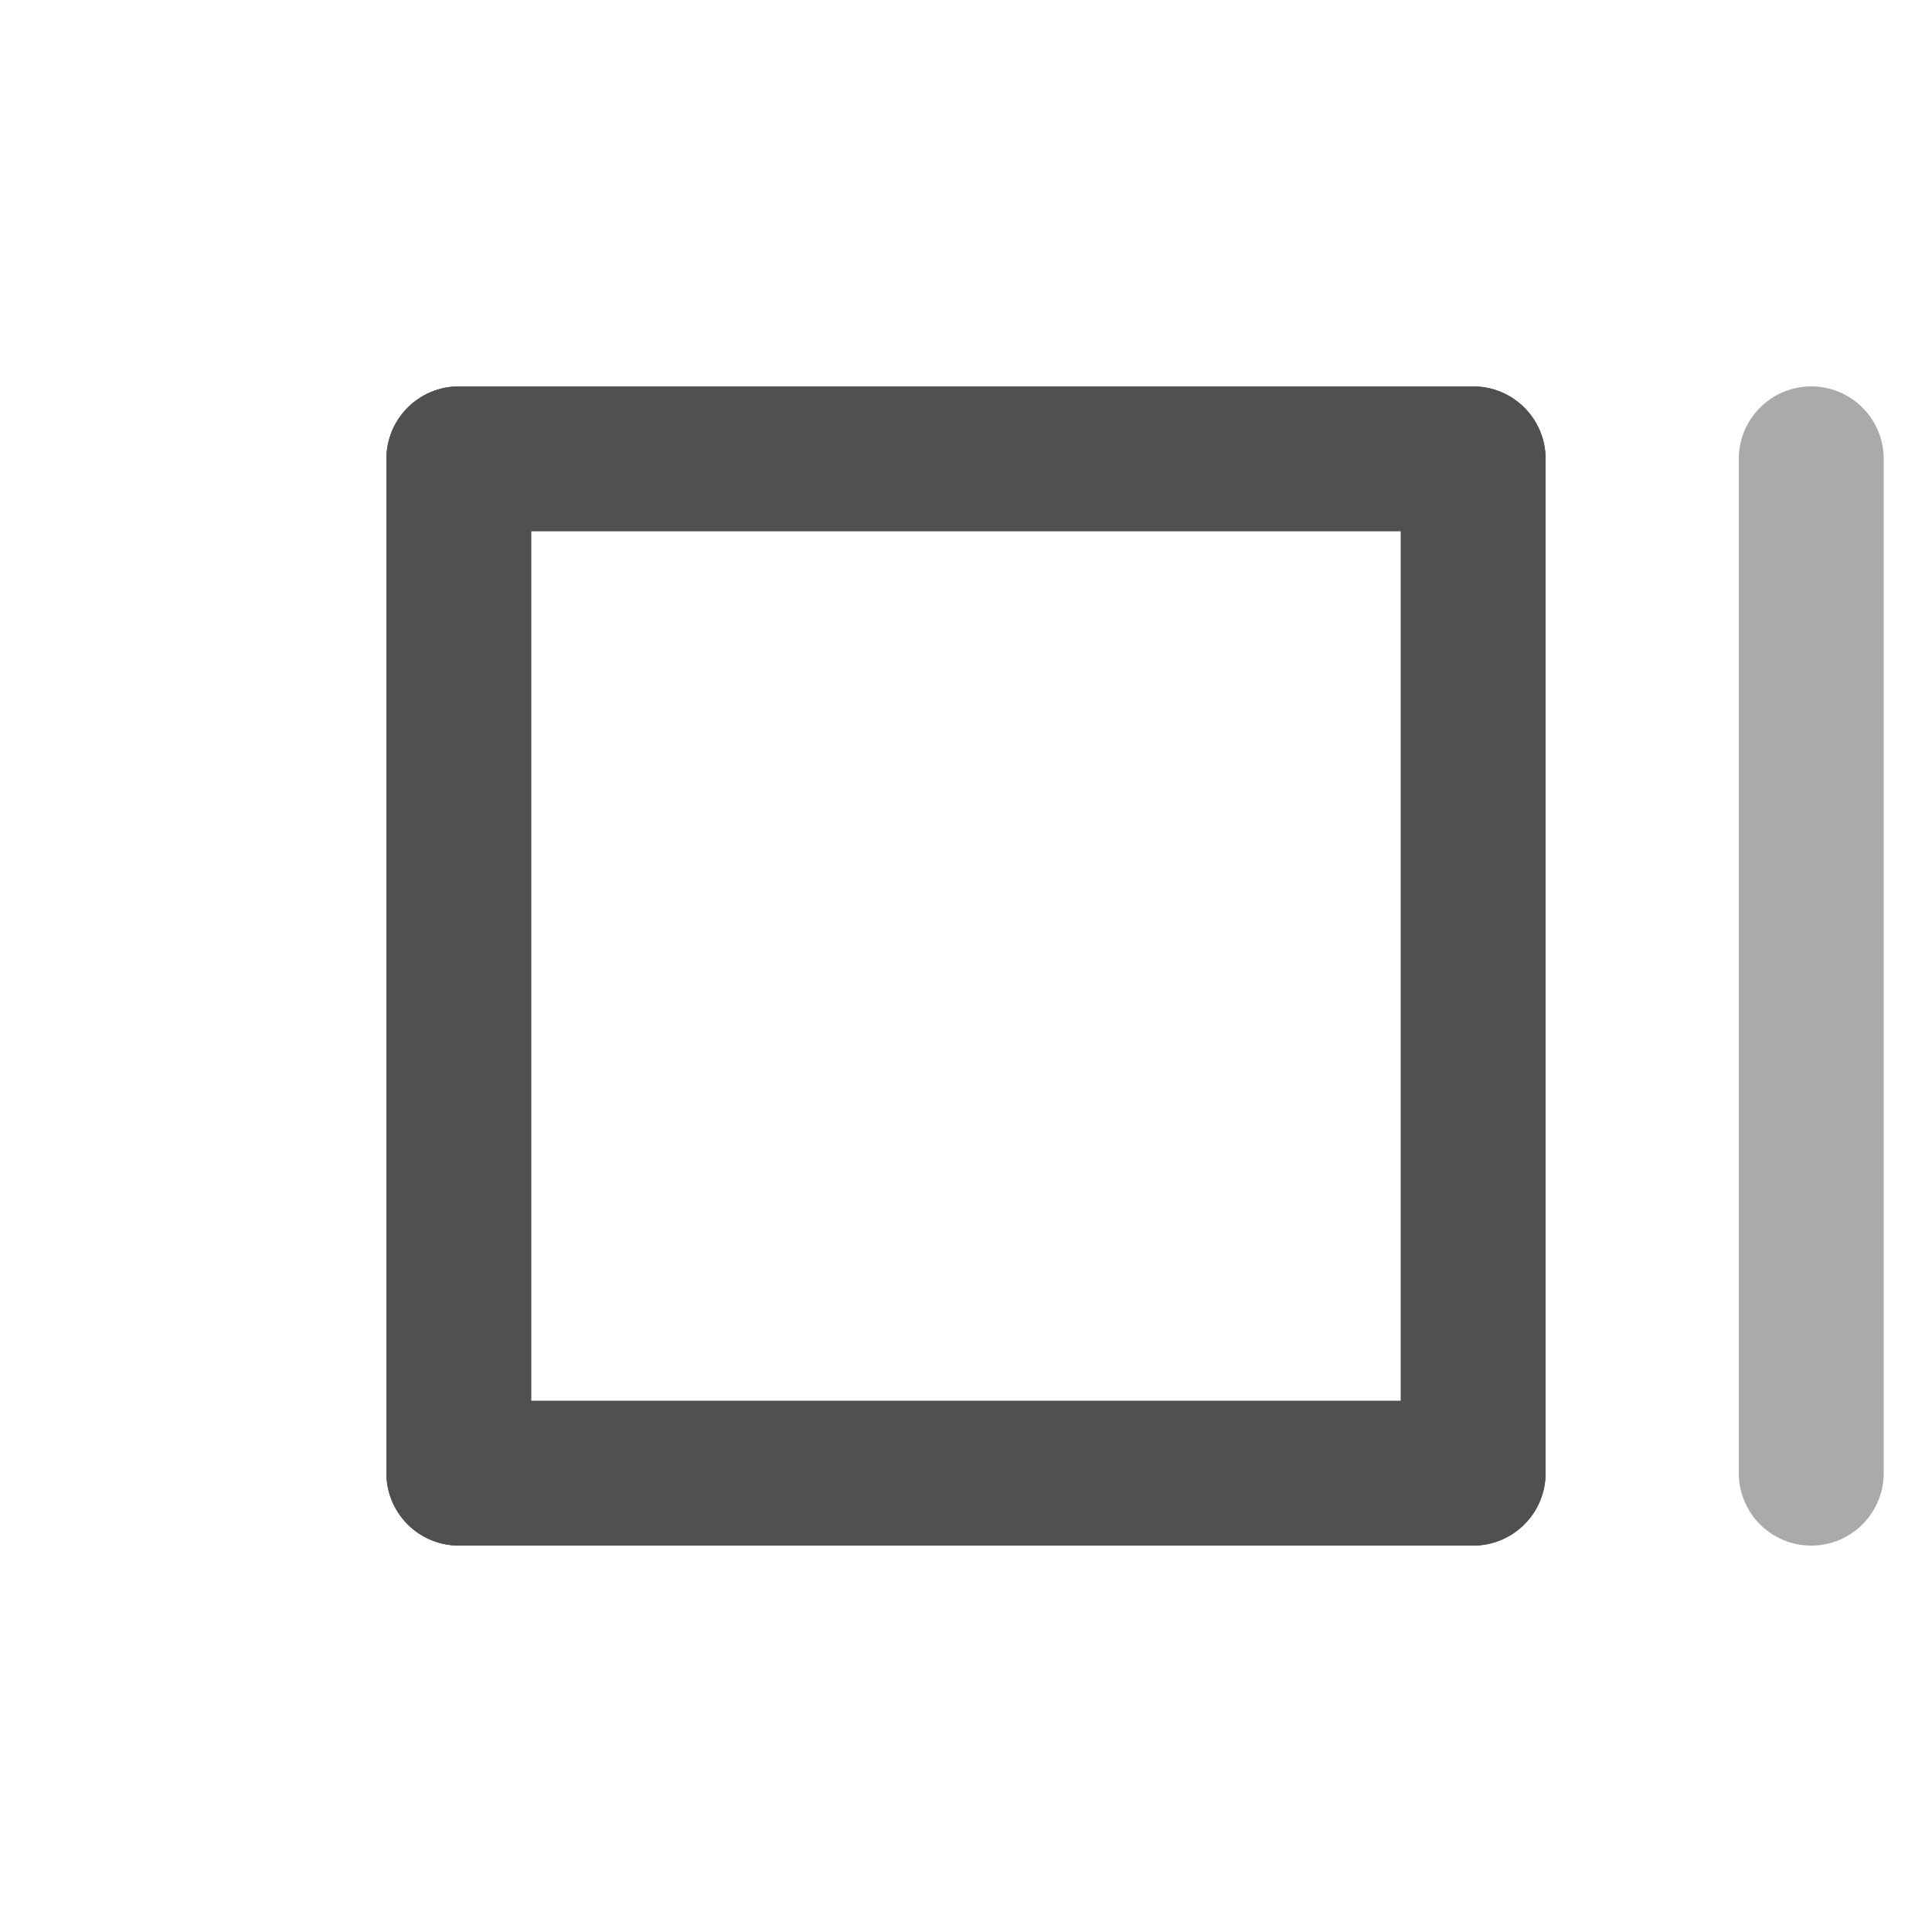
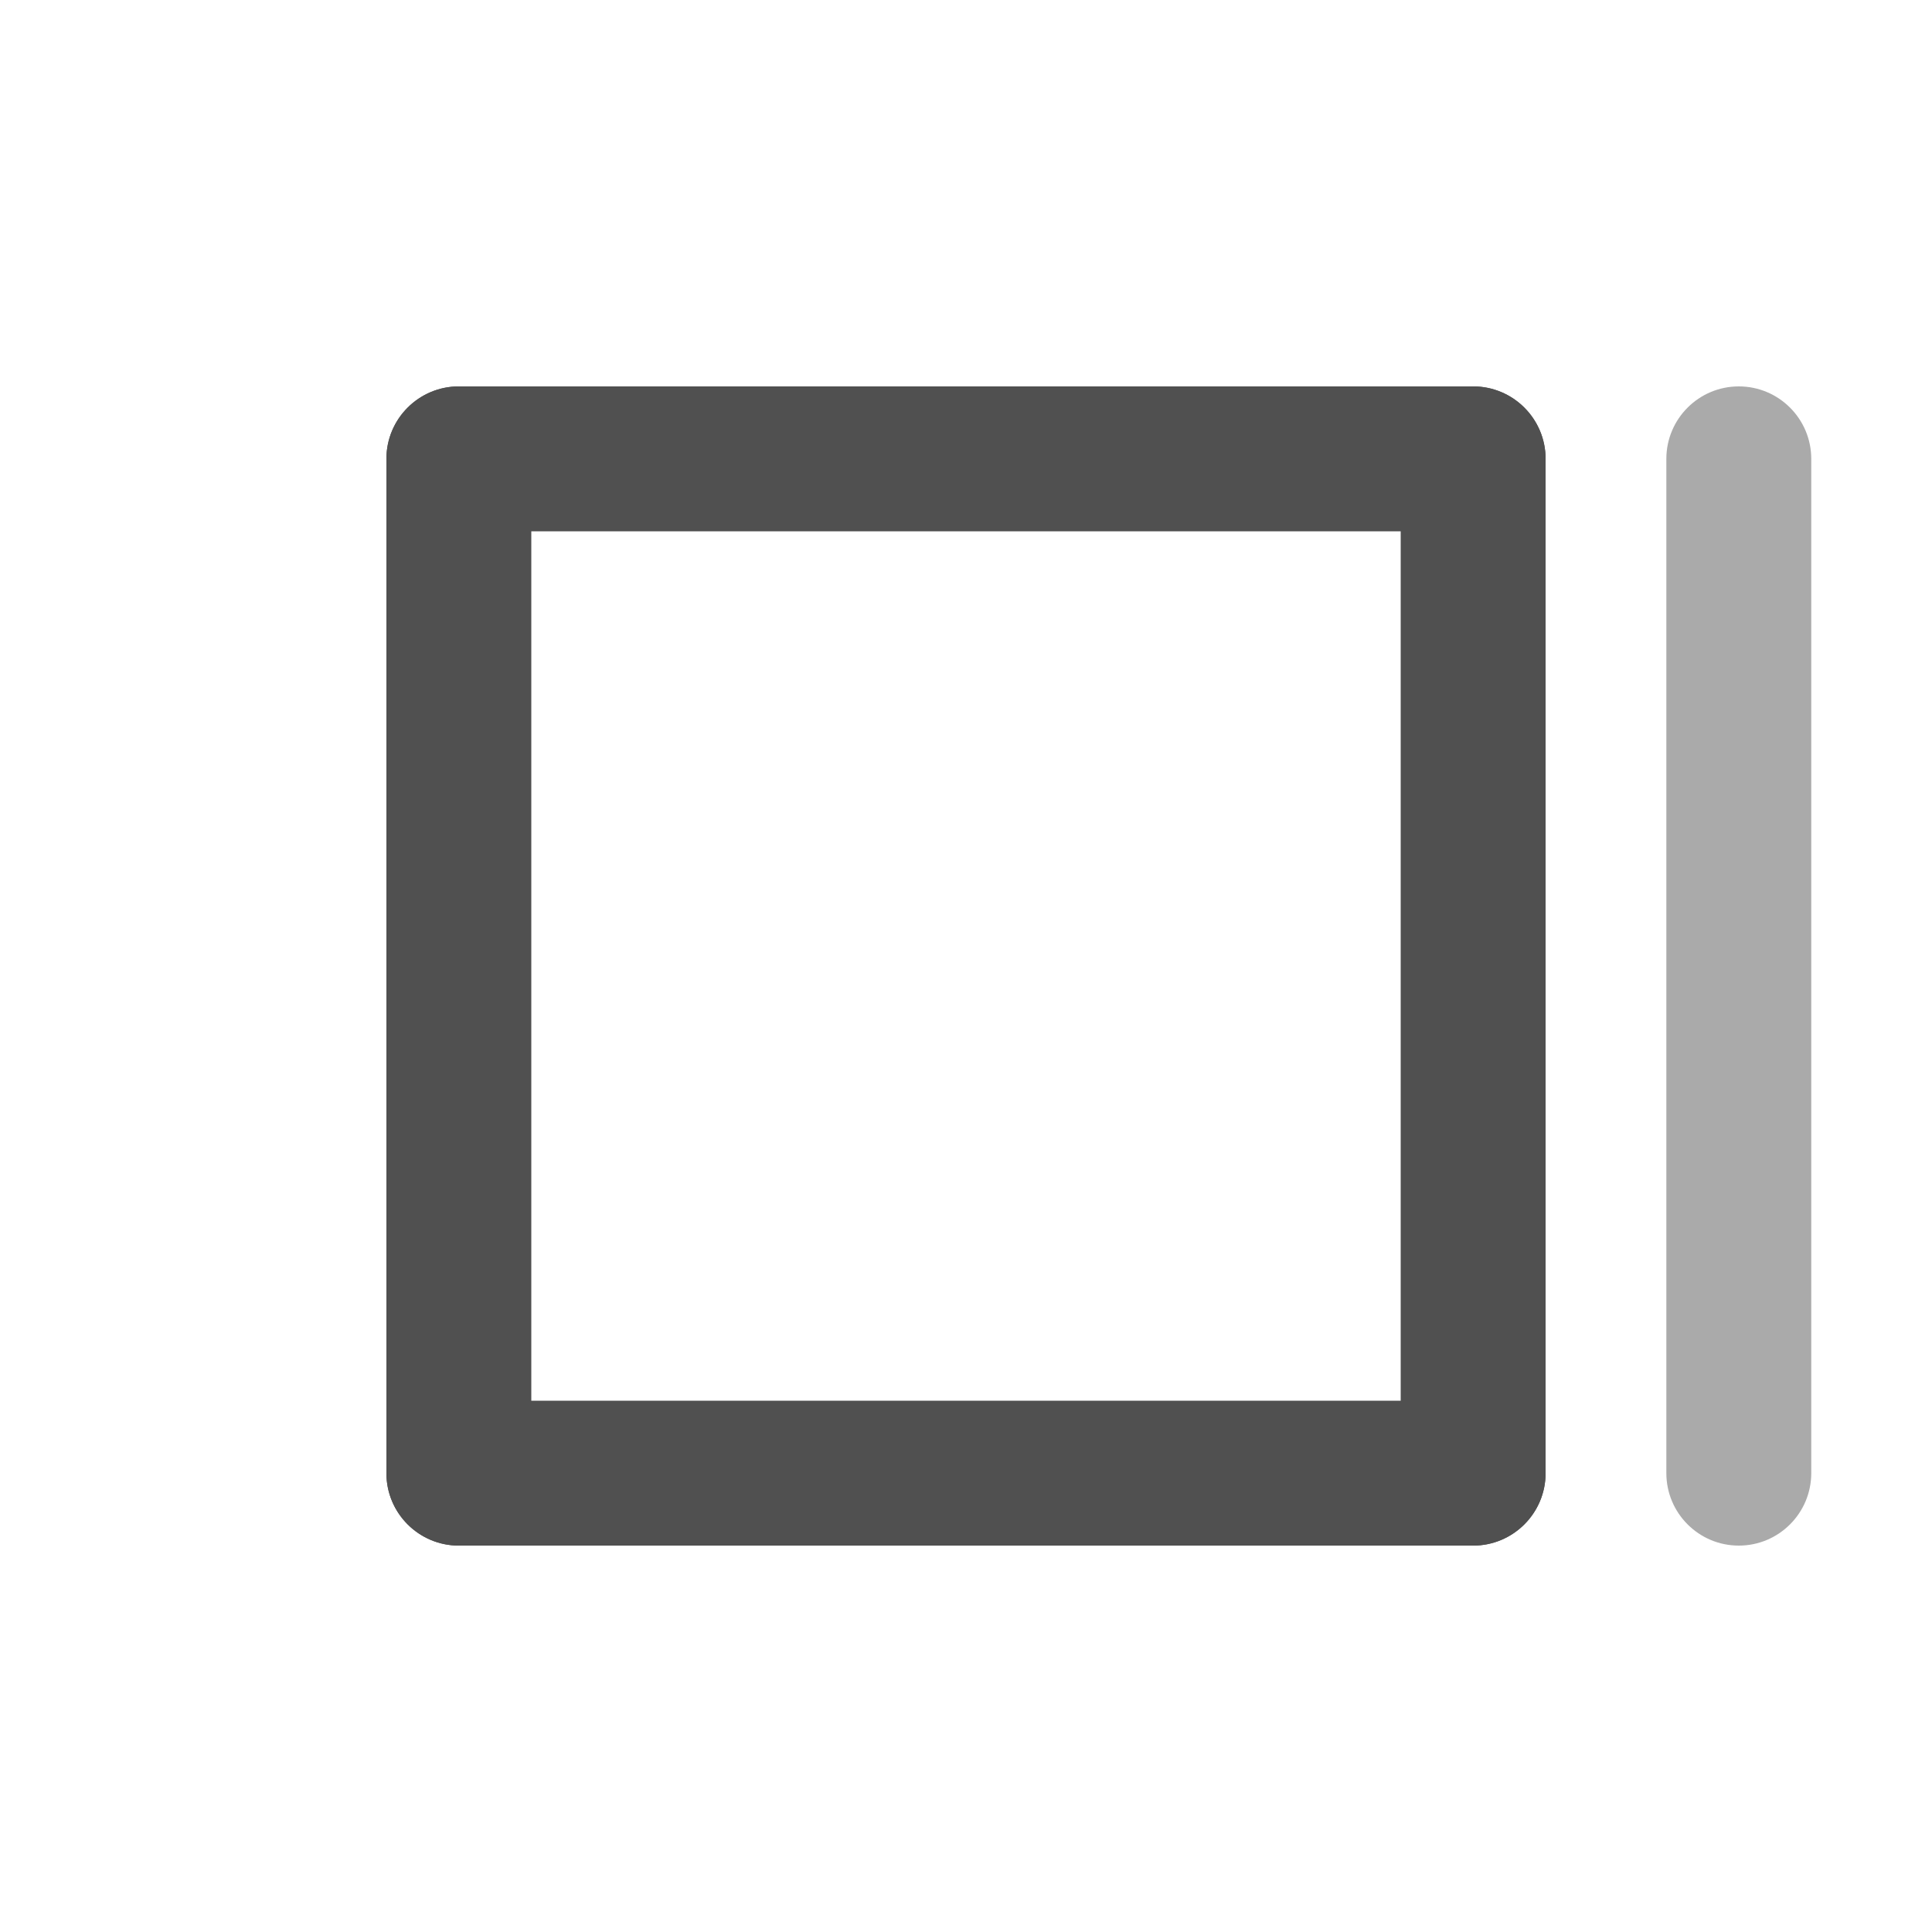
<svg xmlns="http://www.w3.org/2000/svg" width="20" height="20" viewBox="0 0 20 20" fill="none">
-   <path d="M18 4.75C18 4.336 18.336 4 18.75 4C19.164 4 19.5 4.336 19.5 4.75V15.25C19.5 15.664 19.164 16 18.75 16C18.336 16 18 15.664 18 15.25V4.75Z" fill="#AAAAAA" />
  <path d="M14.5 4.75C14.5 4.336 14.836 4 15.25 4C15.664 4 16 4.336 16 4.75V15.25C16 15.664 15.664 16 15.25 16C14.836 16 14.5 15.664 14.5 15.25V4.75Z" fill="#505050" />
  <path d="M4 4.75C4 4.336 4.336 4 4.75 4C5.164 4 5.5 4.336 5.5 4.75V15.25C5.5 15.664 5.164 16 4.75 16C4.336 16 4 15.664 4 15.25V4.75Z" fill="#505050" />
  <path d="M15.25 14.5C15.664 14.5 16 14.836 16 15.25C16 15.664 15.664 16 15.25 16L4.75 16C4.336 16 4 15.664 4 15.25C4 14.836 4.336 14.5 4.75 14.5L15.25 14.5Z" fill="#505050" />
  <path d="M15.25 4C15.664 4 16 4.336 16 4.75C16 5.164 15.664 5.5 15.25 5.5L4.75 5.5C4.336 5.5 4 5.164 4 4.75C4 4.336 4.336 4 4.75 4L15.25 4Z" fill="#505050" />
+   <path d="M17.25 4.75C17.25 4.336 17.586 4 18 4C18.414 4 18.75 4.336 18.75 4.75V15.25C18.75 15.664 18.414 16 18 16C17.586 16 17.25 15.664 17.25 15.25V4.75Z" fill="#AAAAAA" />
</svg>
